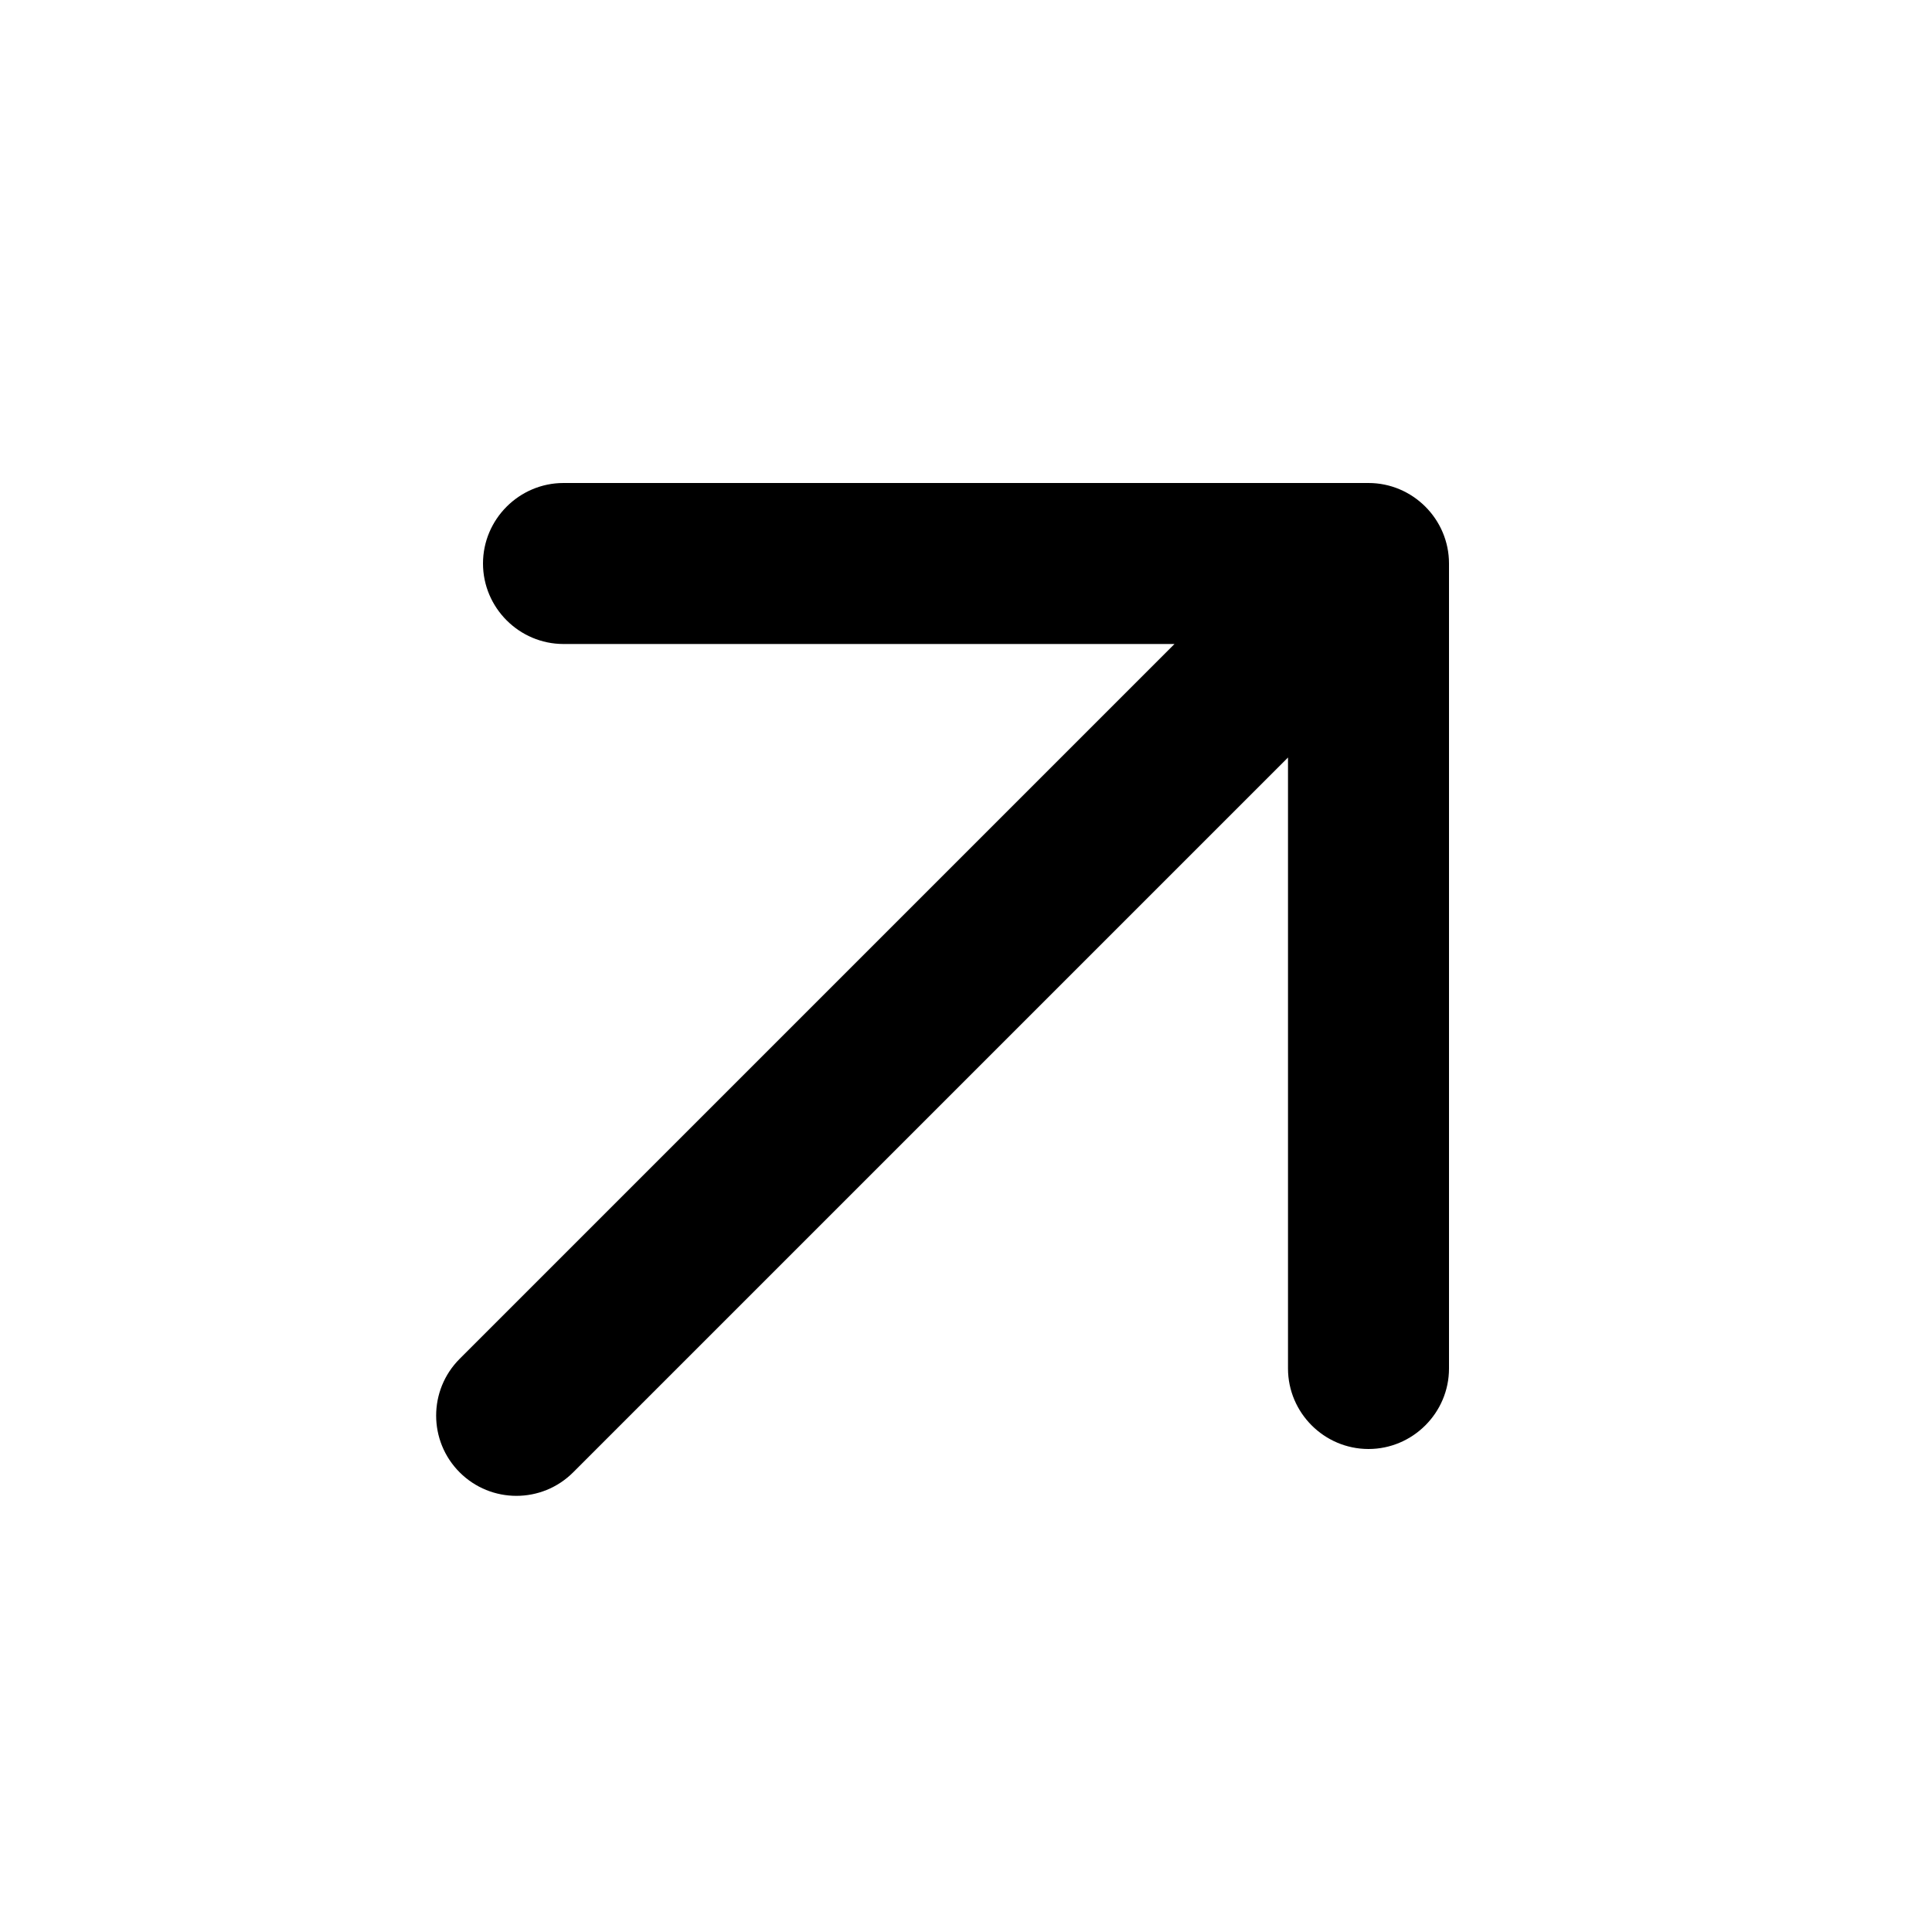
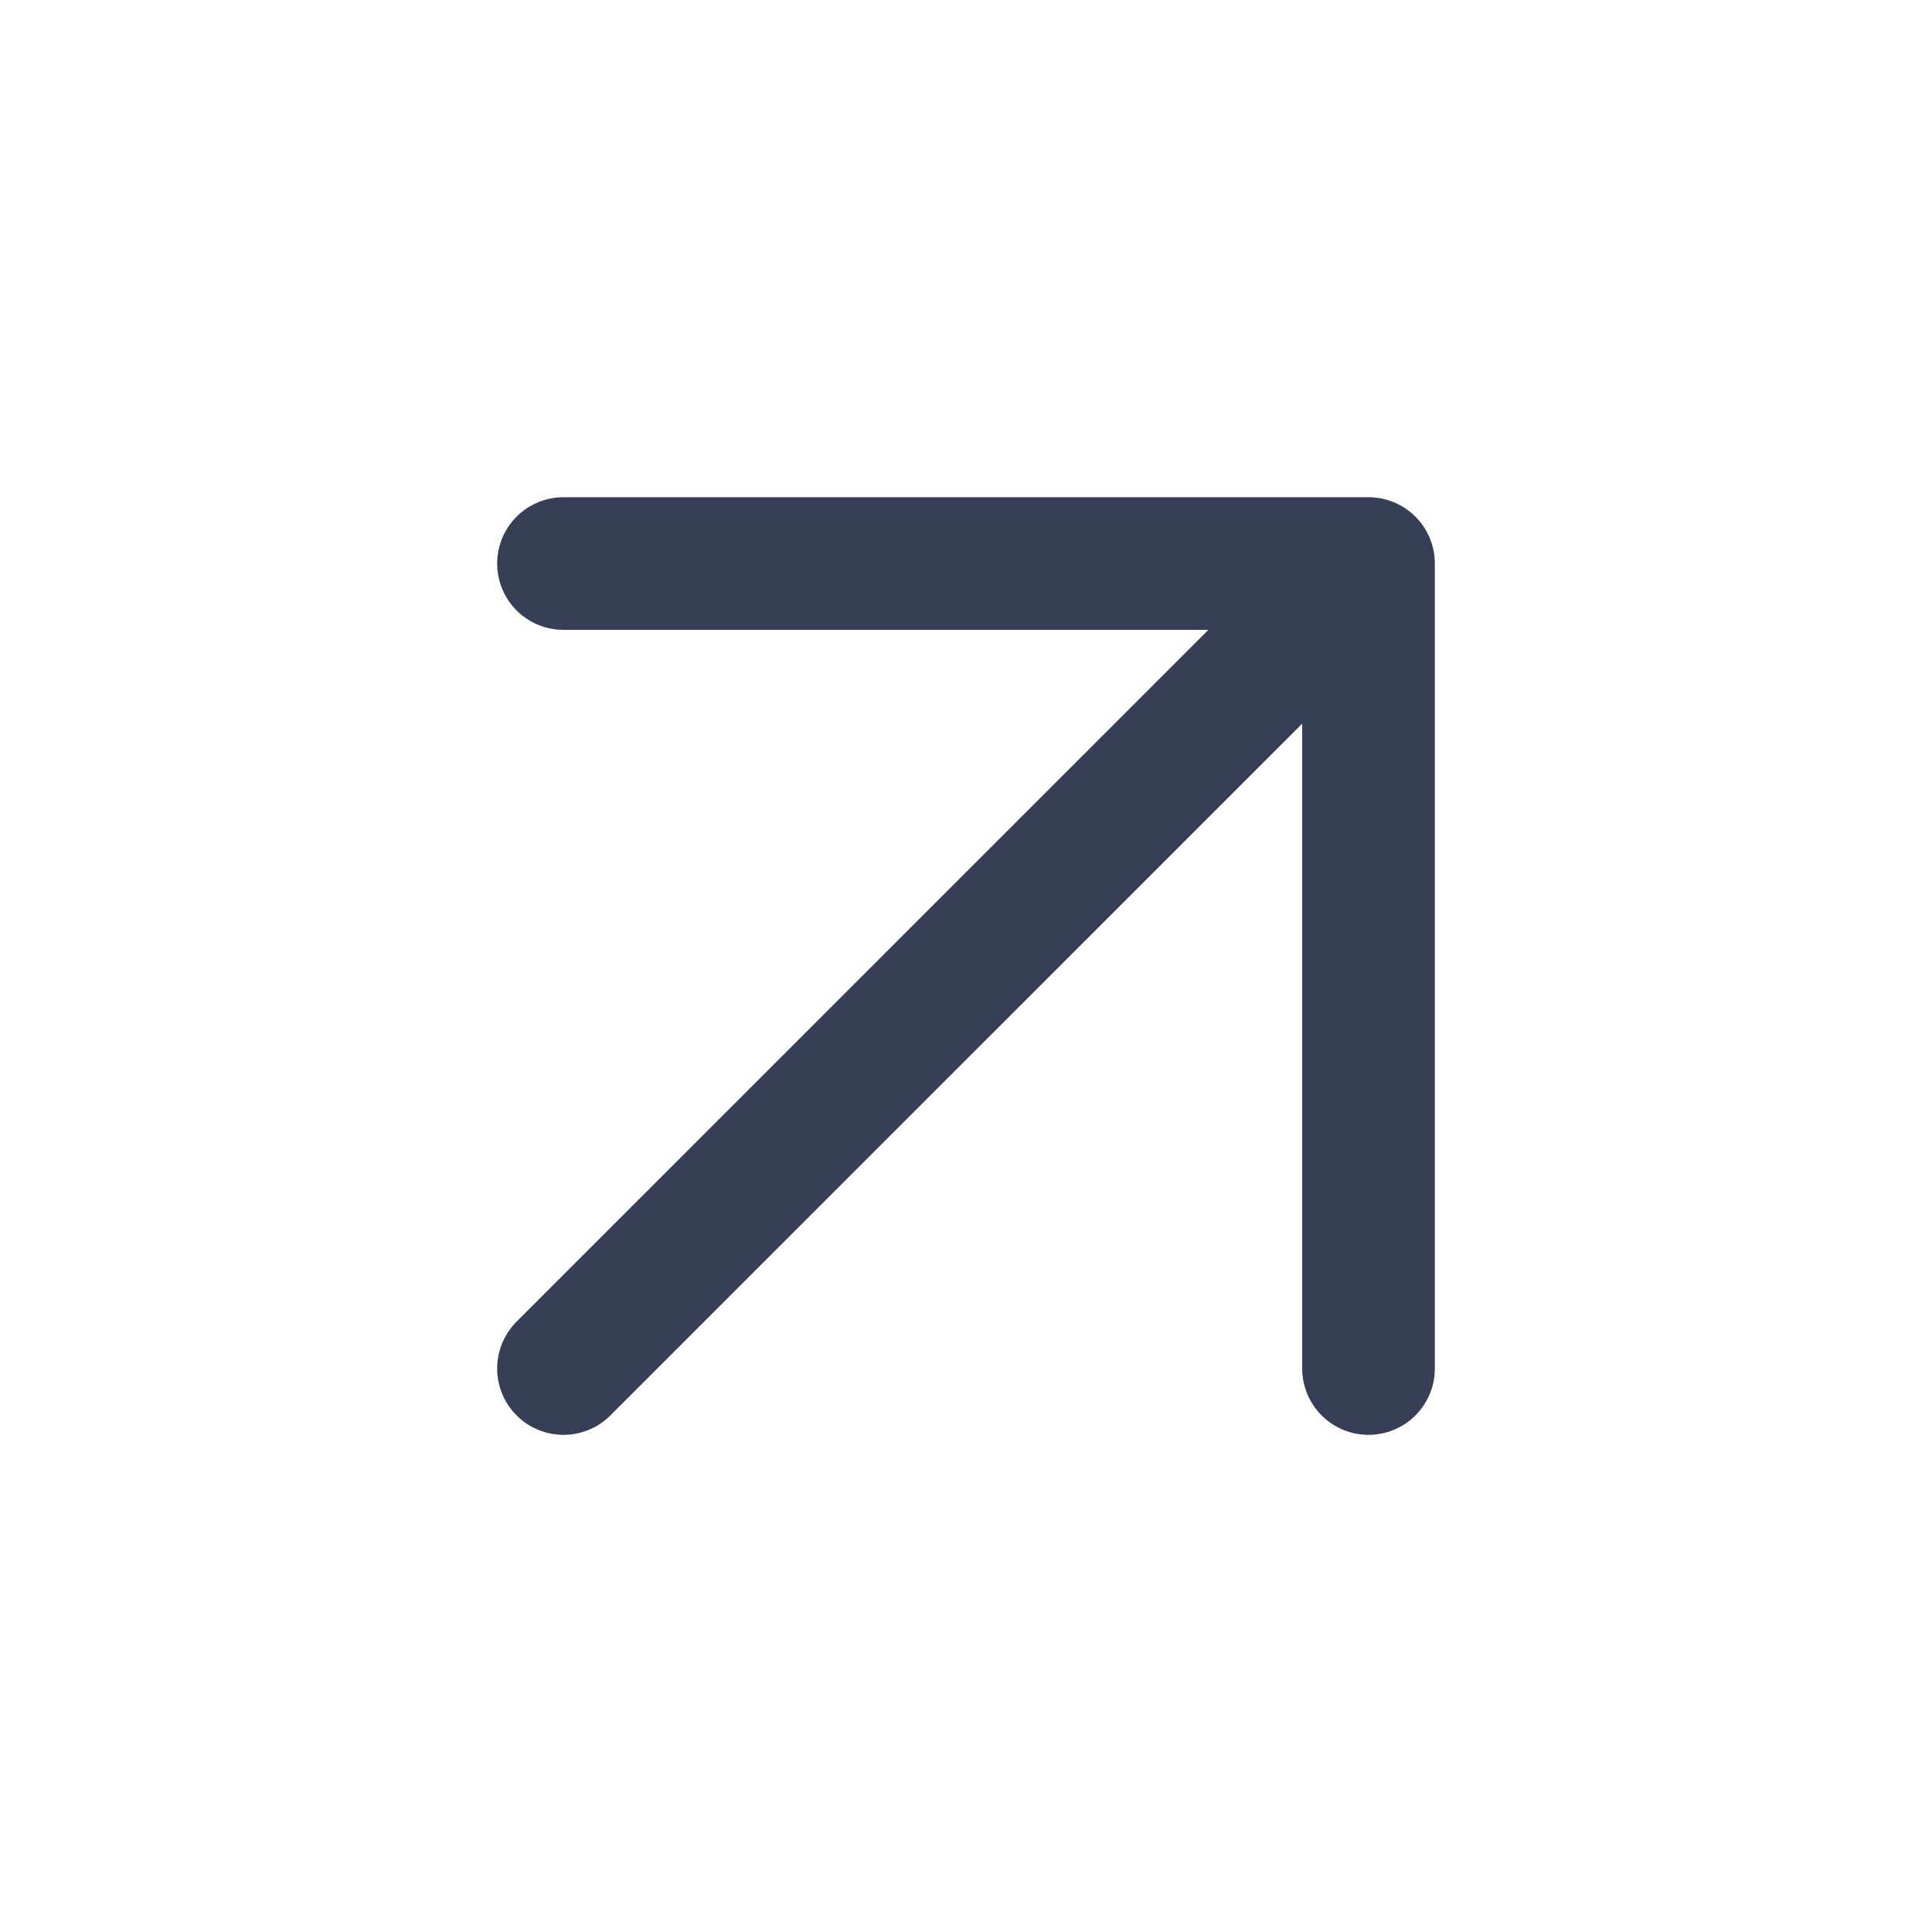
- <svg xmlns="http://www.w3.org/2000/svg" width="24" height="24" viewBox="0 0 24 24">
-   <path fill="currentColor" d="M6 7c0 .55.45 1 1 1h7.59l-8.88 8.88a.996.996 0 1 0 1.41 1.41L16 9.41V17c0 .55.45 1 1 1s1-.45 1-1V7c0-.55-.45-1-1-1H7c-.55 0-1 .45-1 1" />
+ <svg xmlns="http://www.w3.org/2000/svg" width="38" height="38" viewBox="0 0 38 38" fill="none">
+   <path d="M11.083 26.917L26.917 11.084M26.917 11.084H11.083M26.917 11.084V26.917" stroke="#373F57" stroke-width="2.609" stroke-linecap="round" stroke-linejoin="round" />
</svg>
